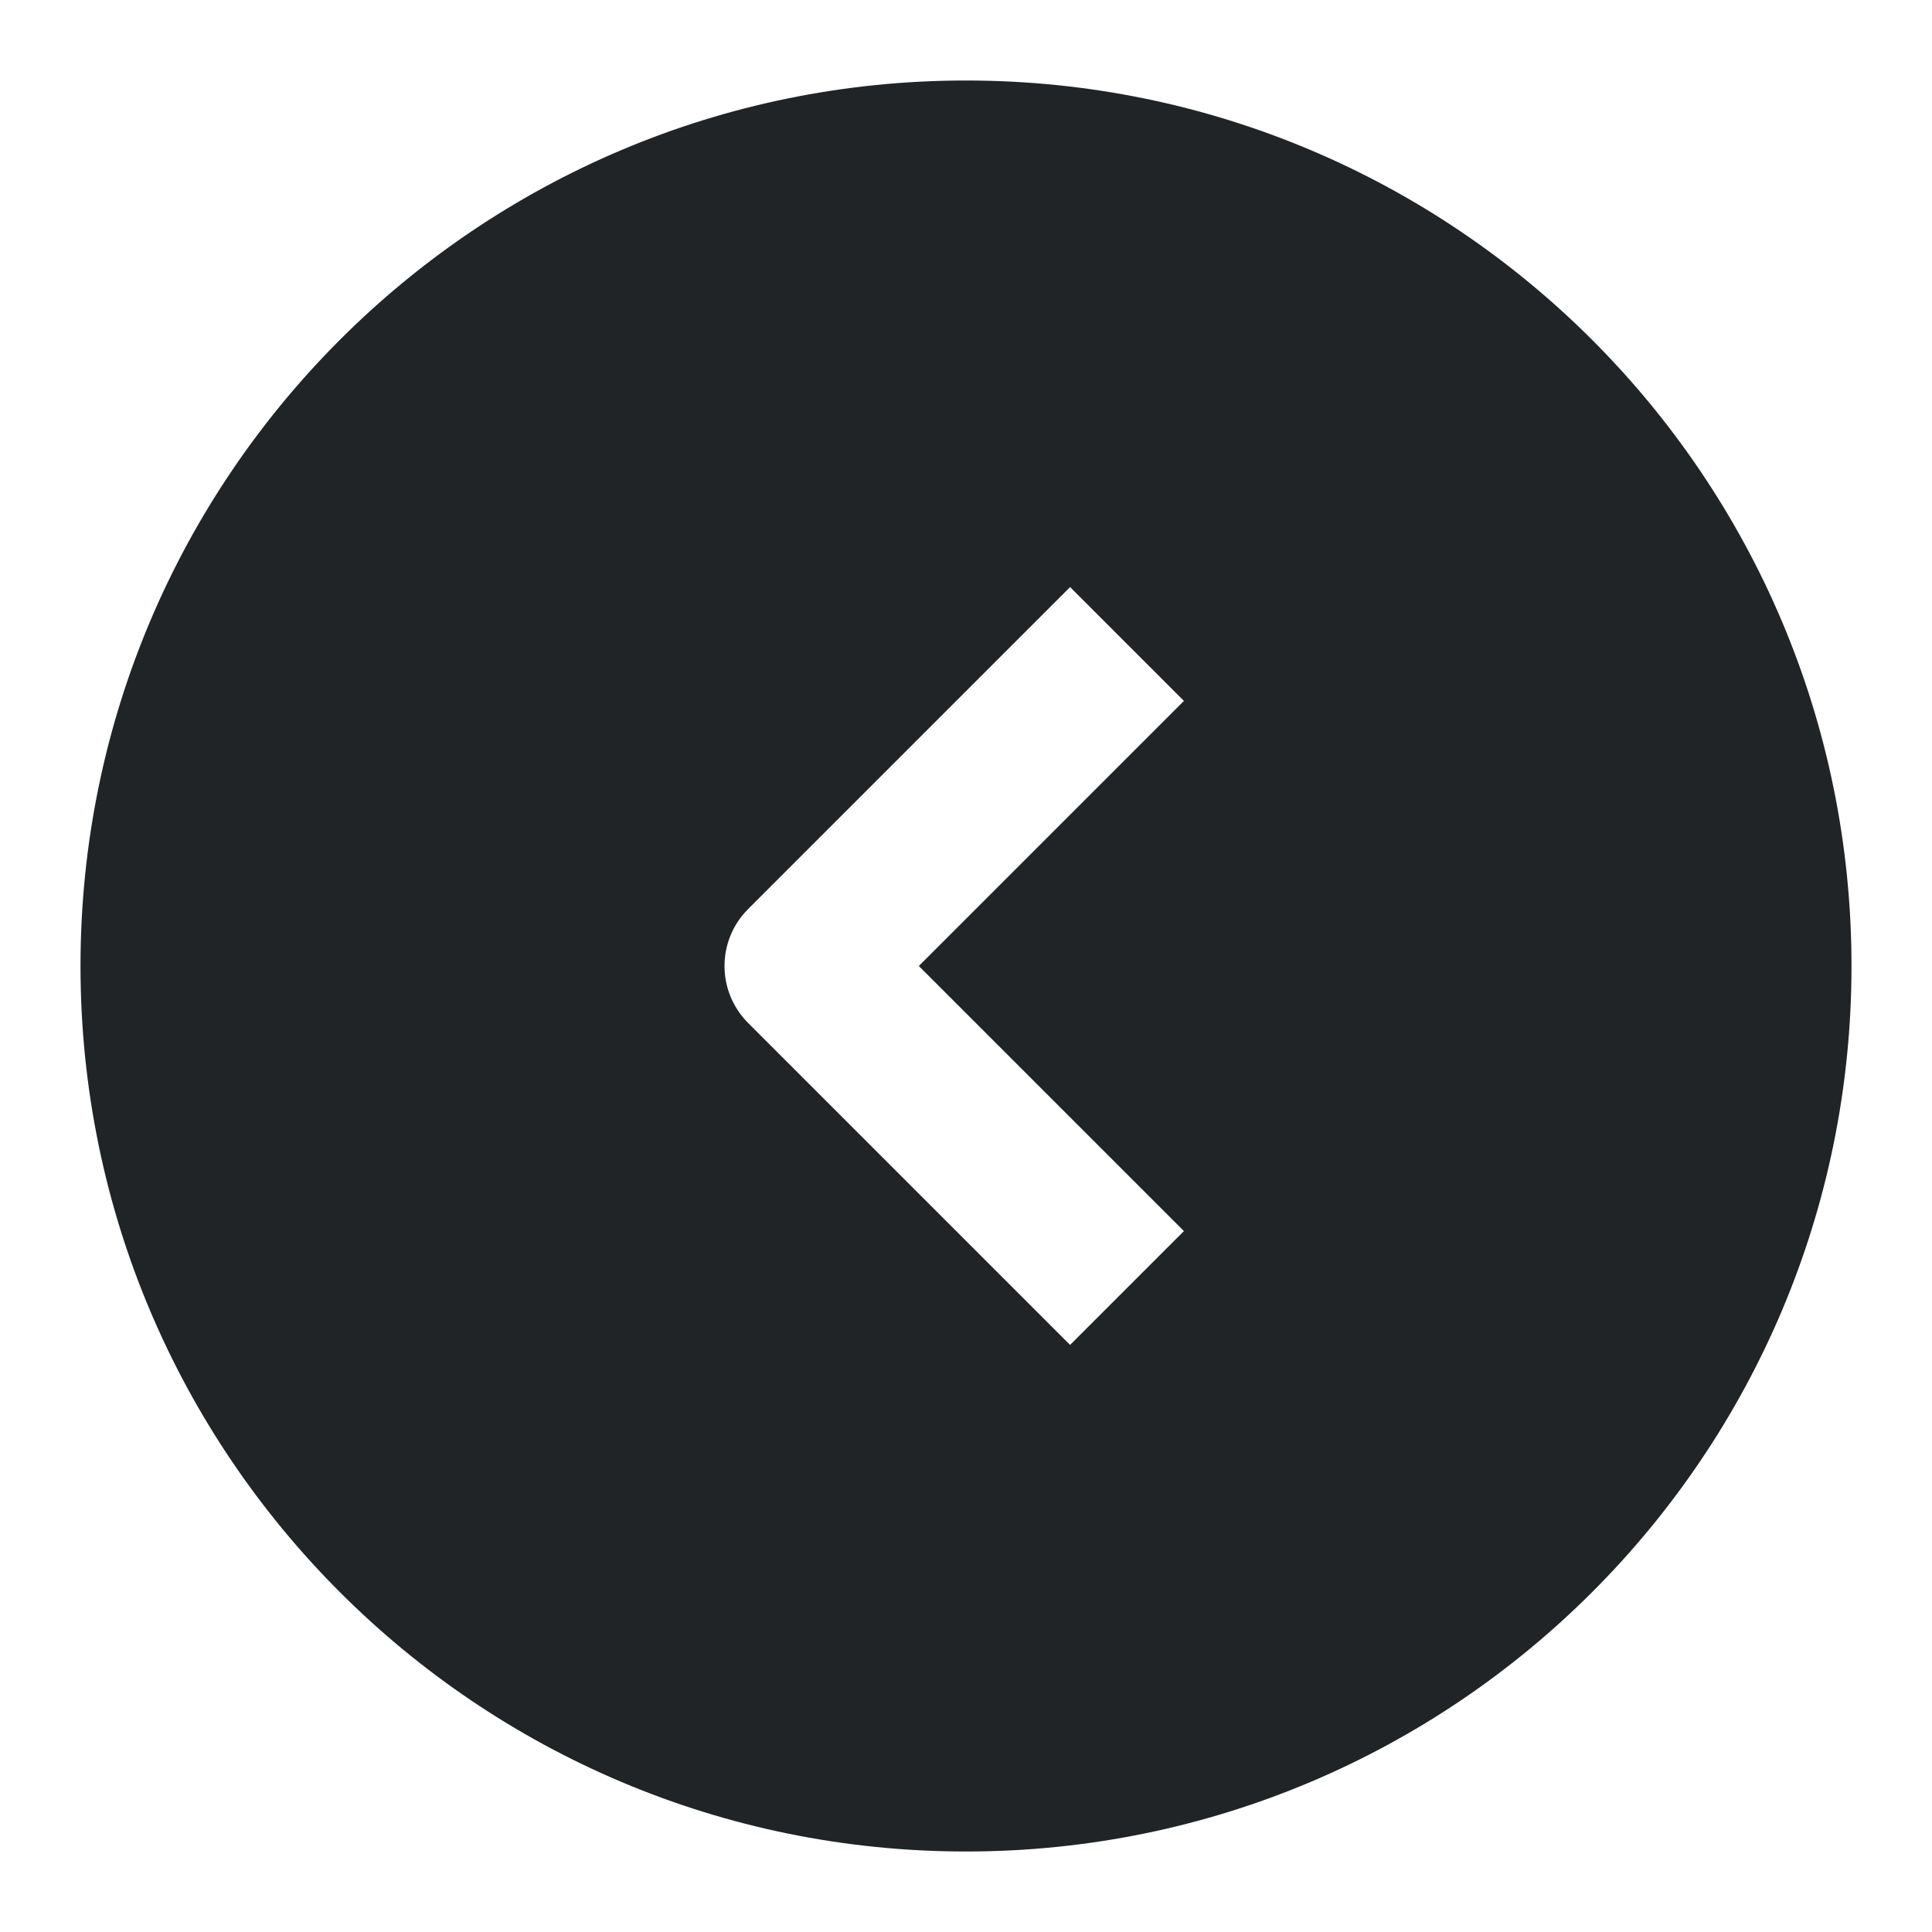
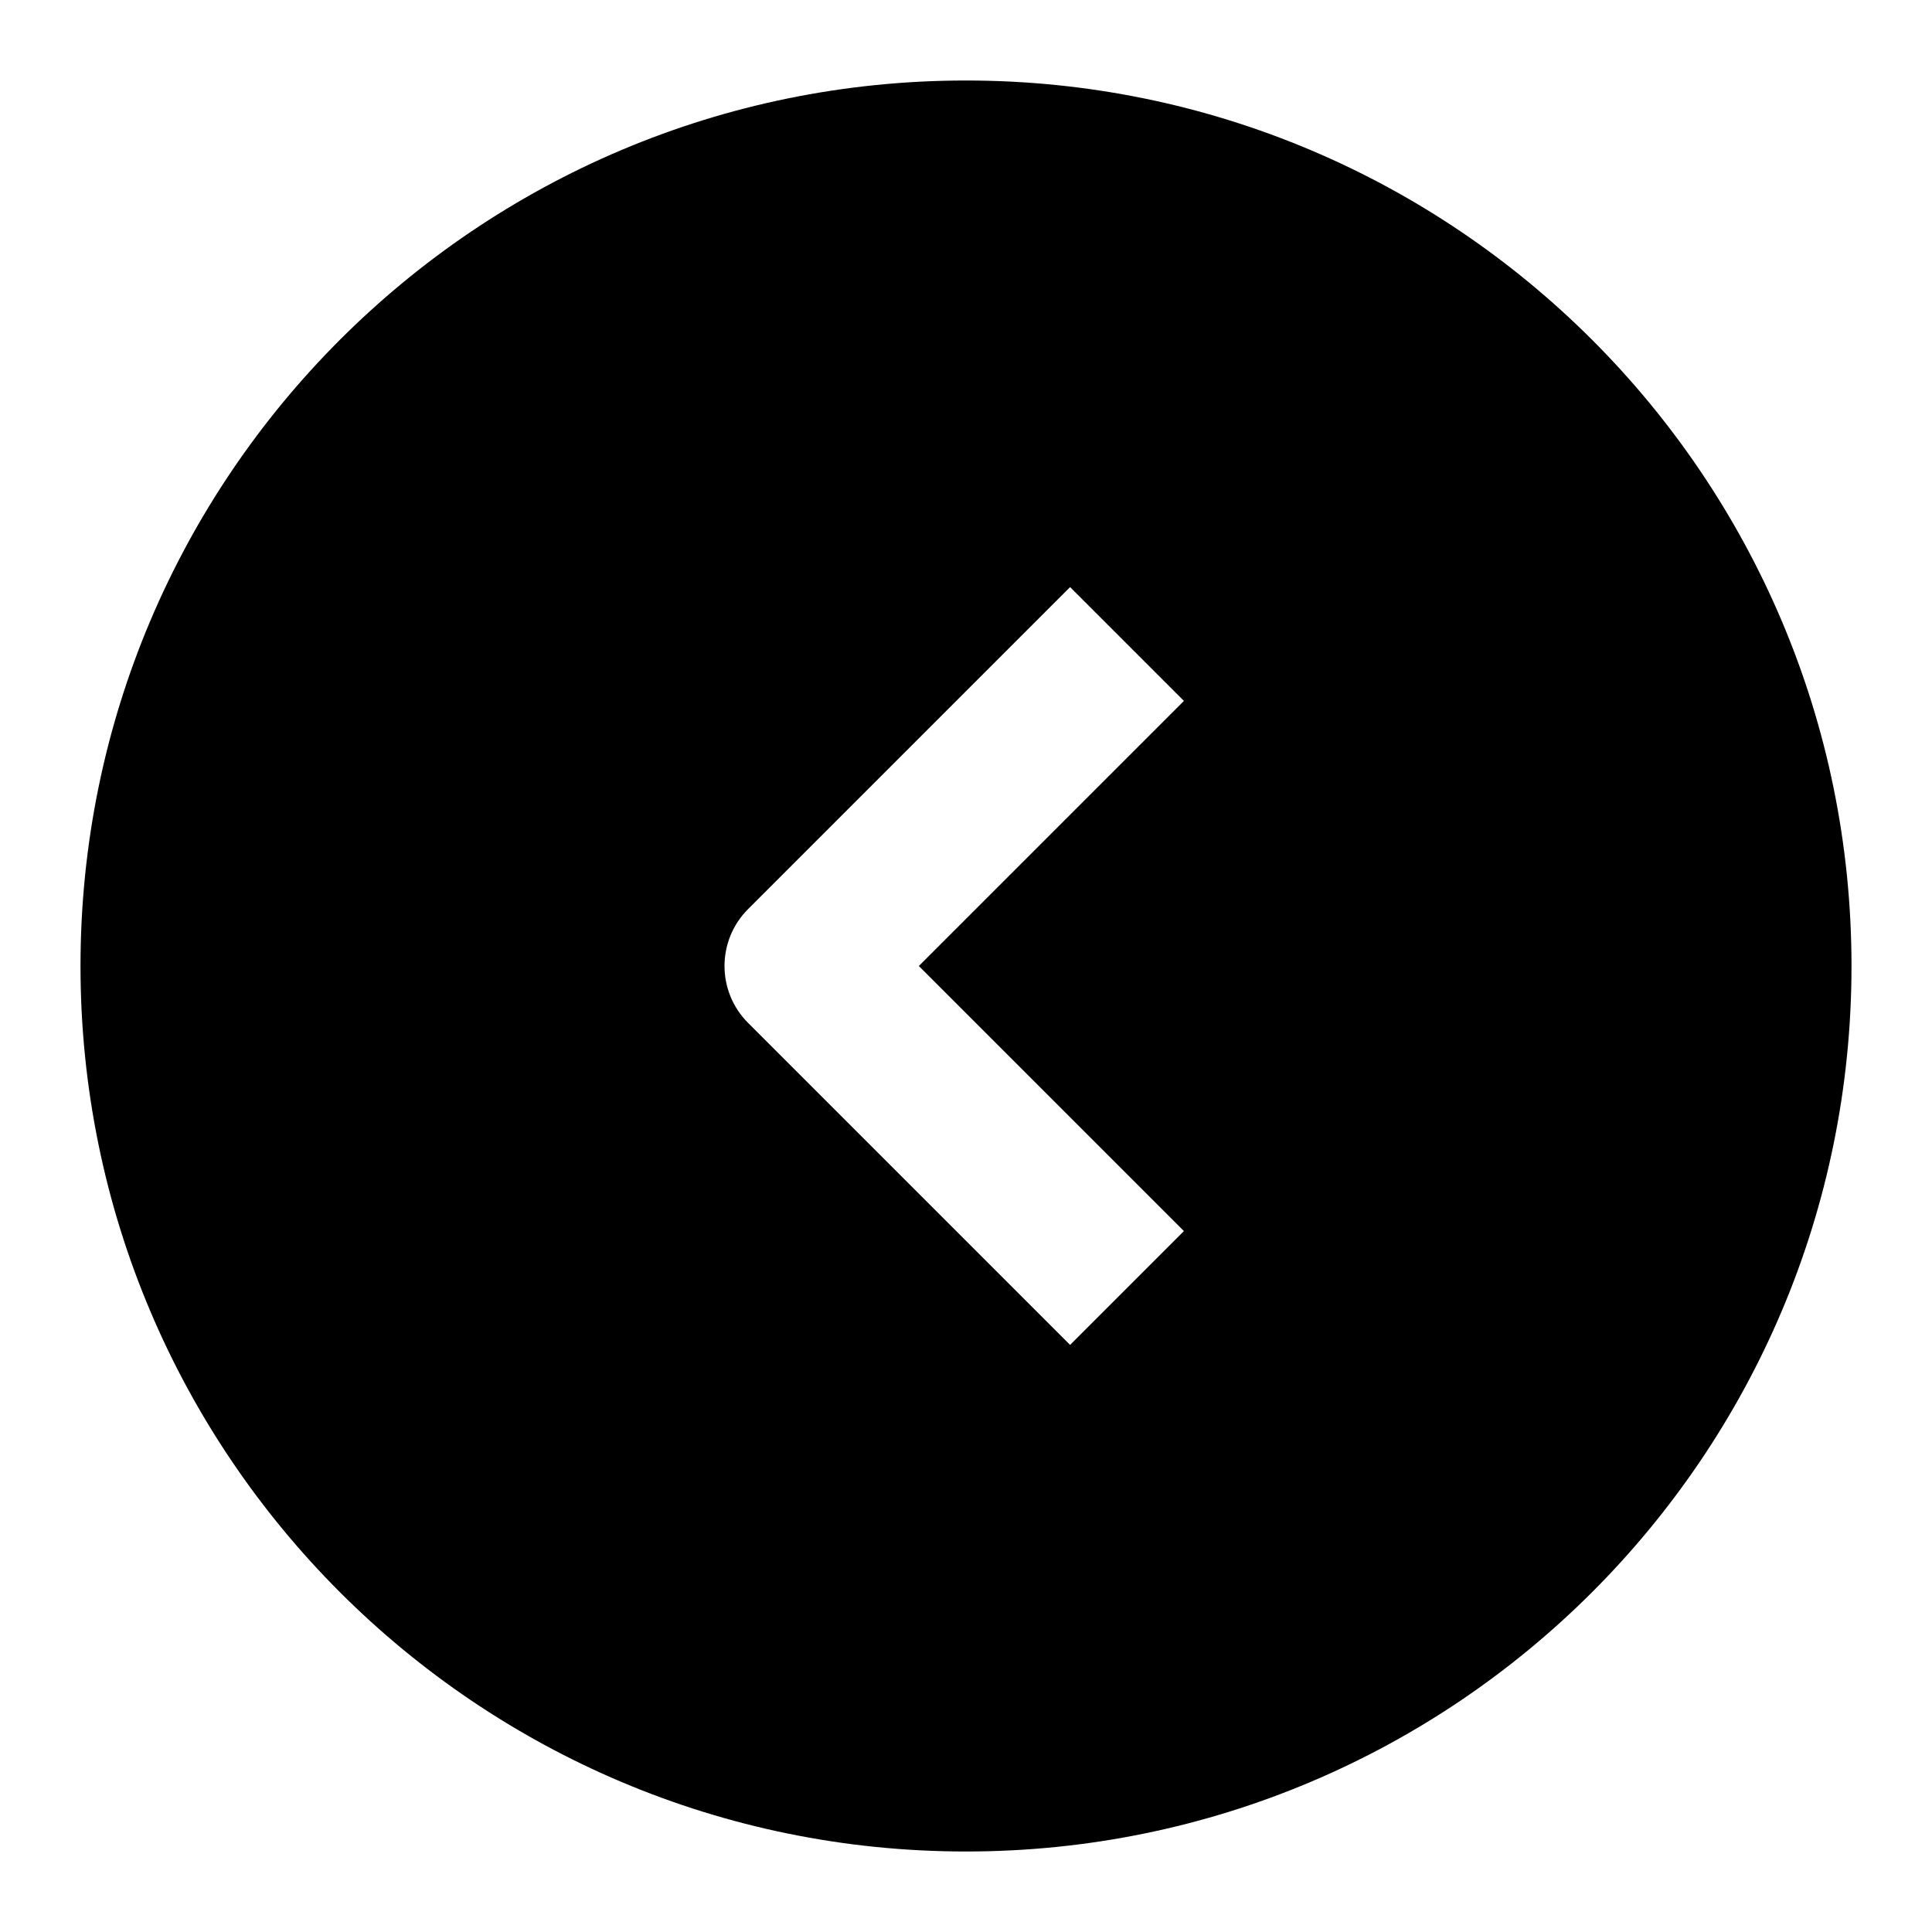
<svg xmlns="http://www.w3.org/2000/svg" fill="none" viewBox="0 0 24 24">
-   <path data-follow-fill="#202426" fill="#202426" d="M12 1C5.925 1 1 5.925 1 12s4.925 11 11 11 11-4.925 11-11S18.075 1 12 1Zm2.707 7.707L11.414 12l3.293 3.293-1.414 1.414-4-4a1 1 0 0 1 0-1.414l4-4 1.414 1.414Z" />
+   <path fill="#000" d="M12 1C5.925 1 1 5.925 1 12s4.925 11 11 11 11-4.925 11-11S18.075 1 12 1Zm2.707 7.707L11.414 12l3.293 3.293-1.414 1.414-4-4a1 1 0 0 1 0-1.414l4-4 1.414 1.414Z" data-follow-fill="#000" />
</svg>
